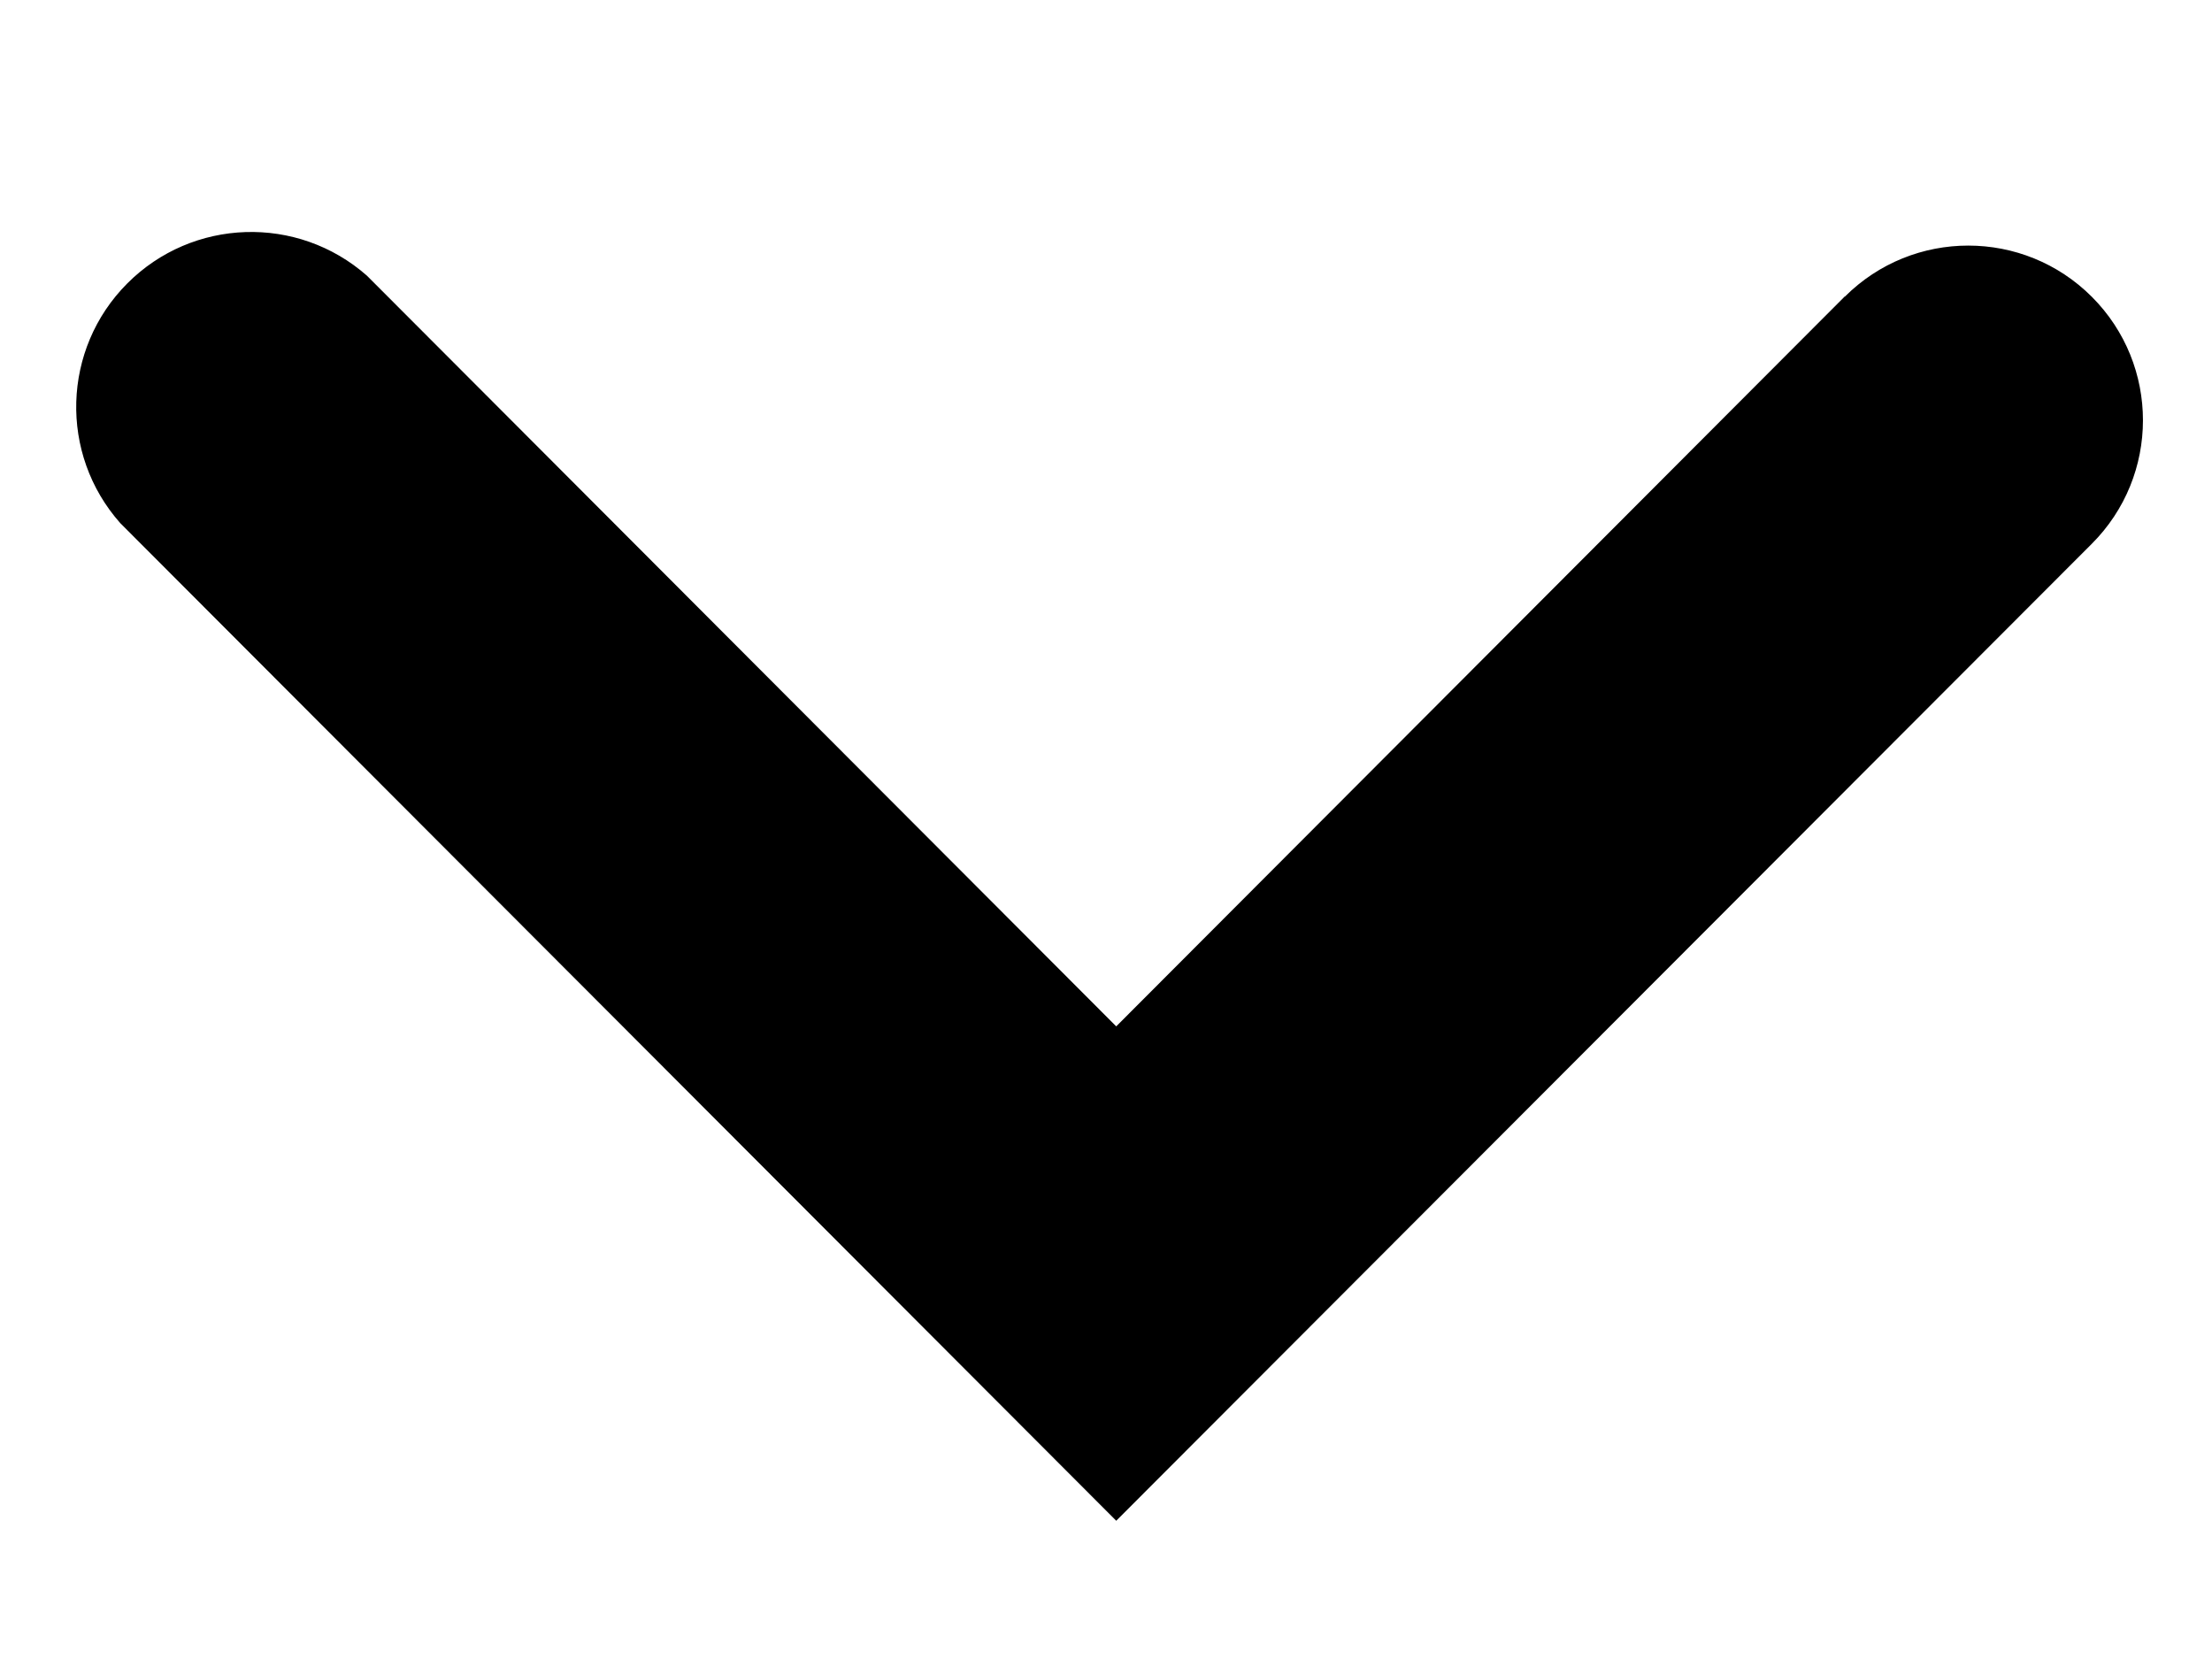
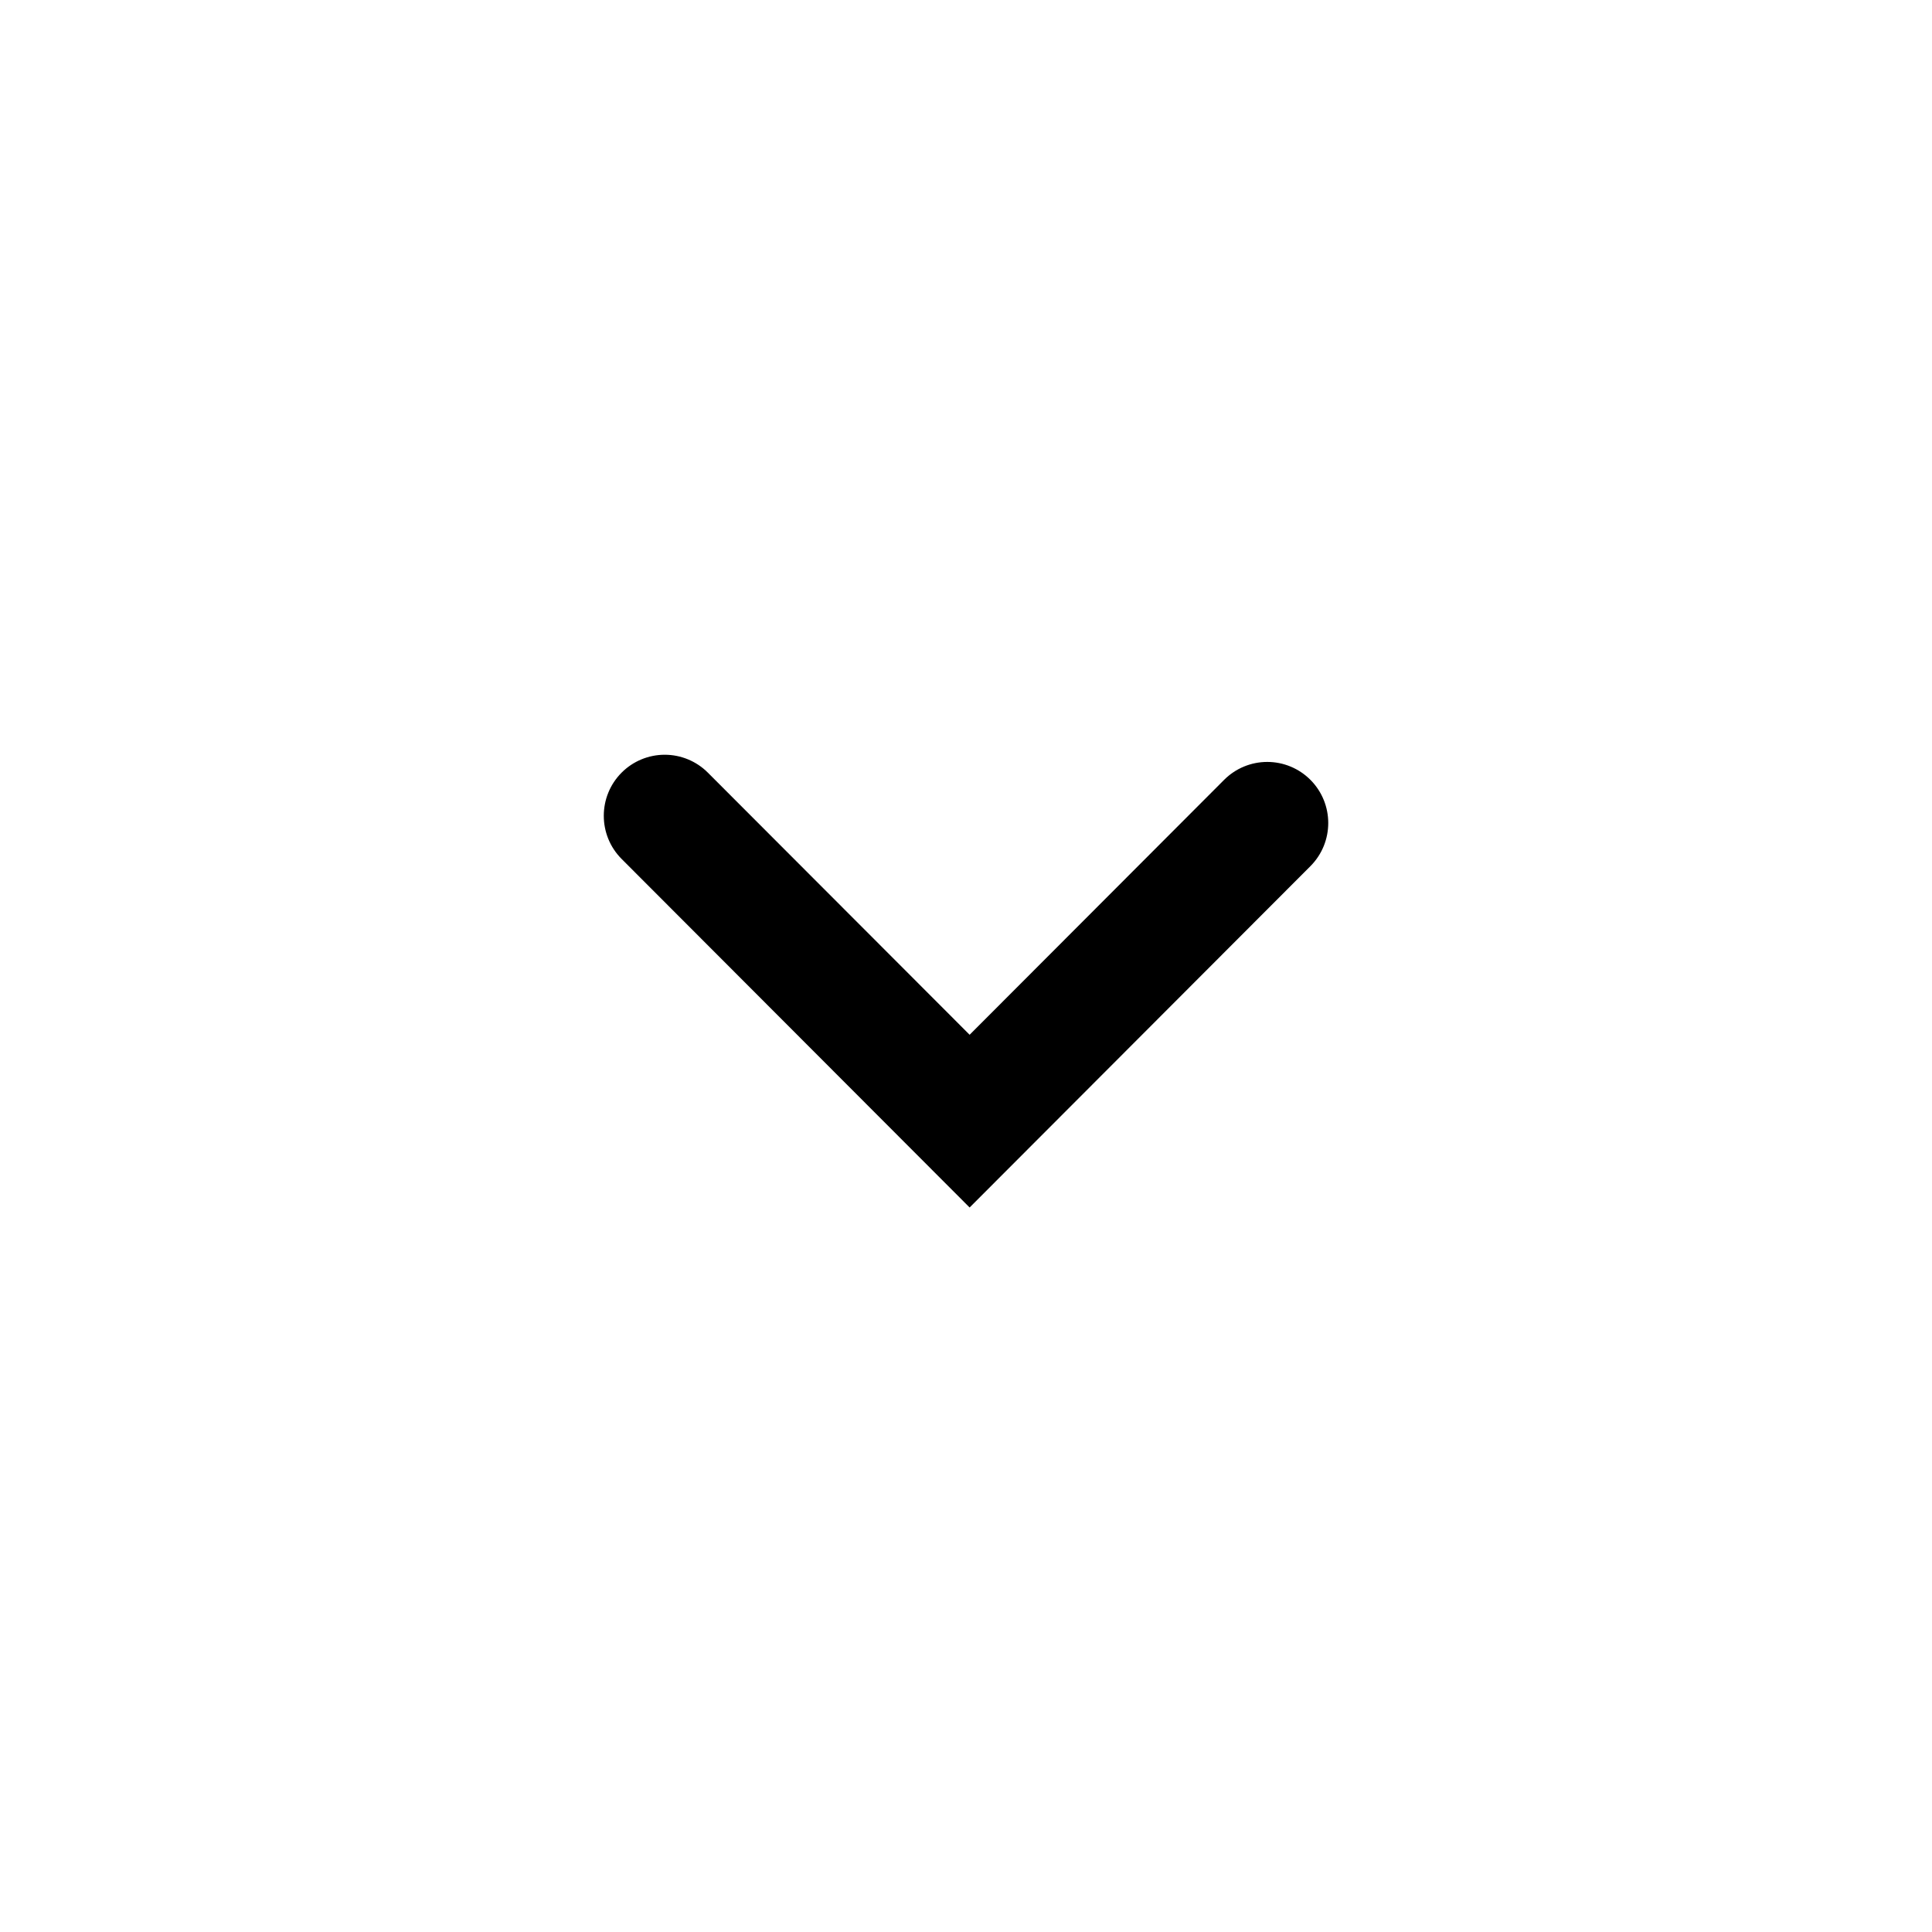
- <svg xmlns="http://www.w3.org/2000/svg" xmlns:xlink="http://www.w3.org/1999/xlink" width="8" height="6">
+ <svg xmlns="http://www.w3.org/2000/svg" xmlns:xlink="http://www.w3.org/1999/xlink" width="32" height="32">
  <defs>
-     <path d="M7.917 7.484a.63.63 0 11.894-.893l3.533 3.528-3.608 3.602a.633.633 0 01-.895-.892l2.715-2.71-2.64-2.635z" id="a" />
+     <path d="M12.666 11.974a1.009 1.009 0 010-1.428 1.013 1.013 0 011.431 0l5.653 5.644-5.773 5.764a1.013 1.013 0 01-1.43 0 1.009 1.009 0 010-1.428l4.342-4.336-4.223-4.216z" id="a" />
  </defs>
-   <use transform="rotate(90 10.5 3.656)" xlink:href="#a" />
+   <use transform="rotate(90 16 16.25)" xlink:href="#a" fill-rule="evenodd" />
</svg>
